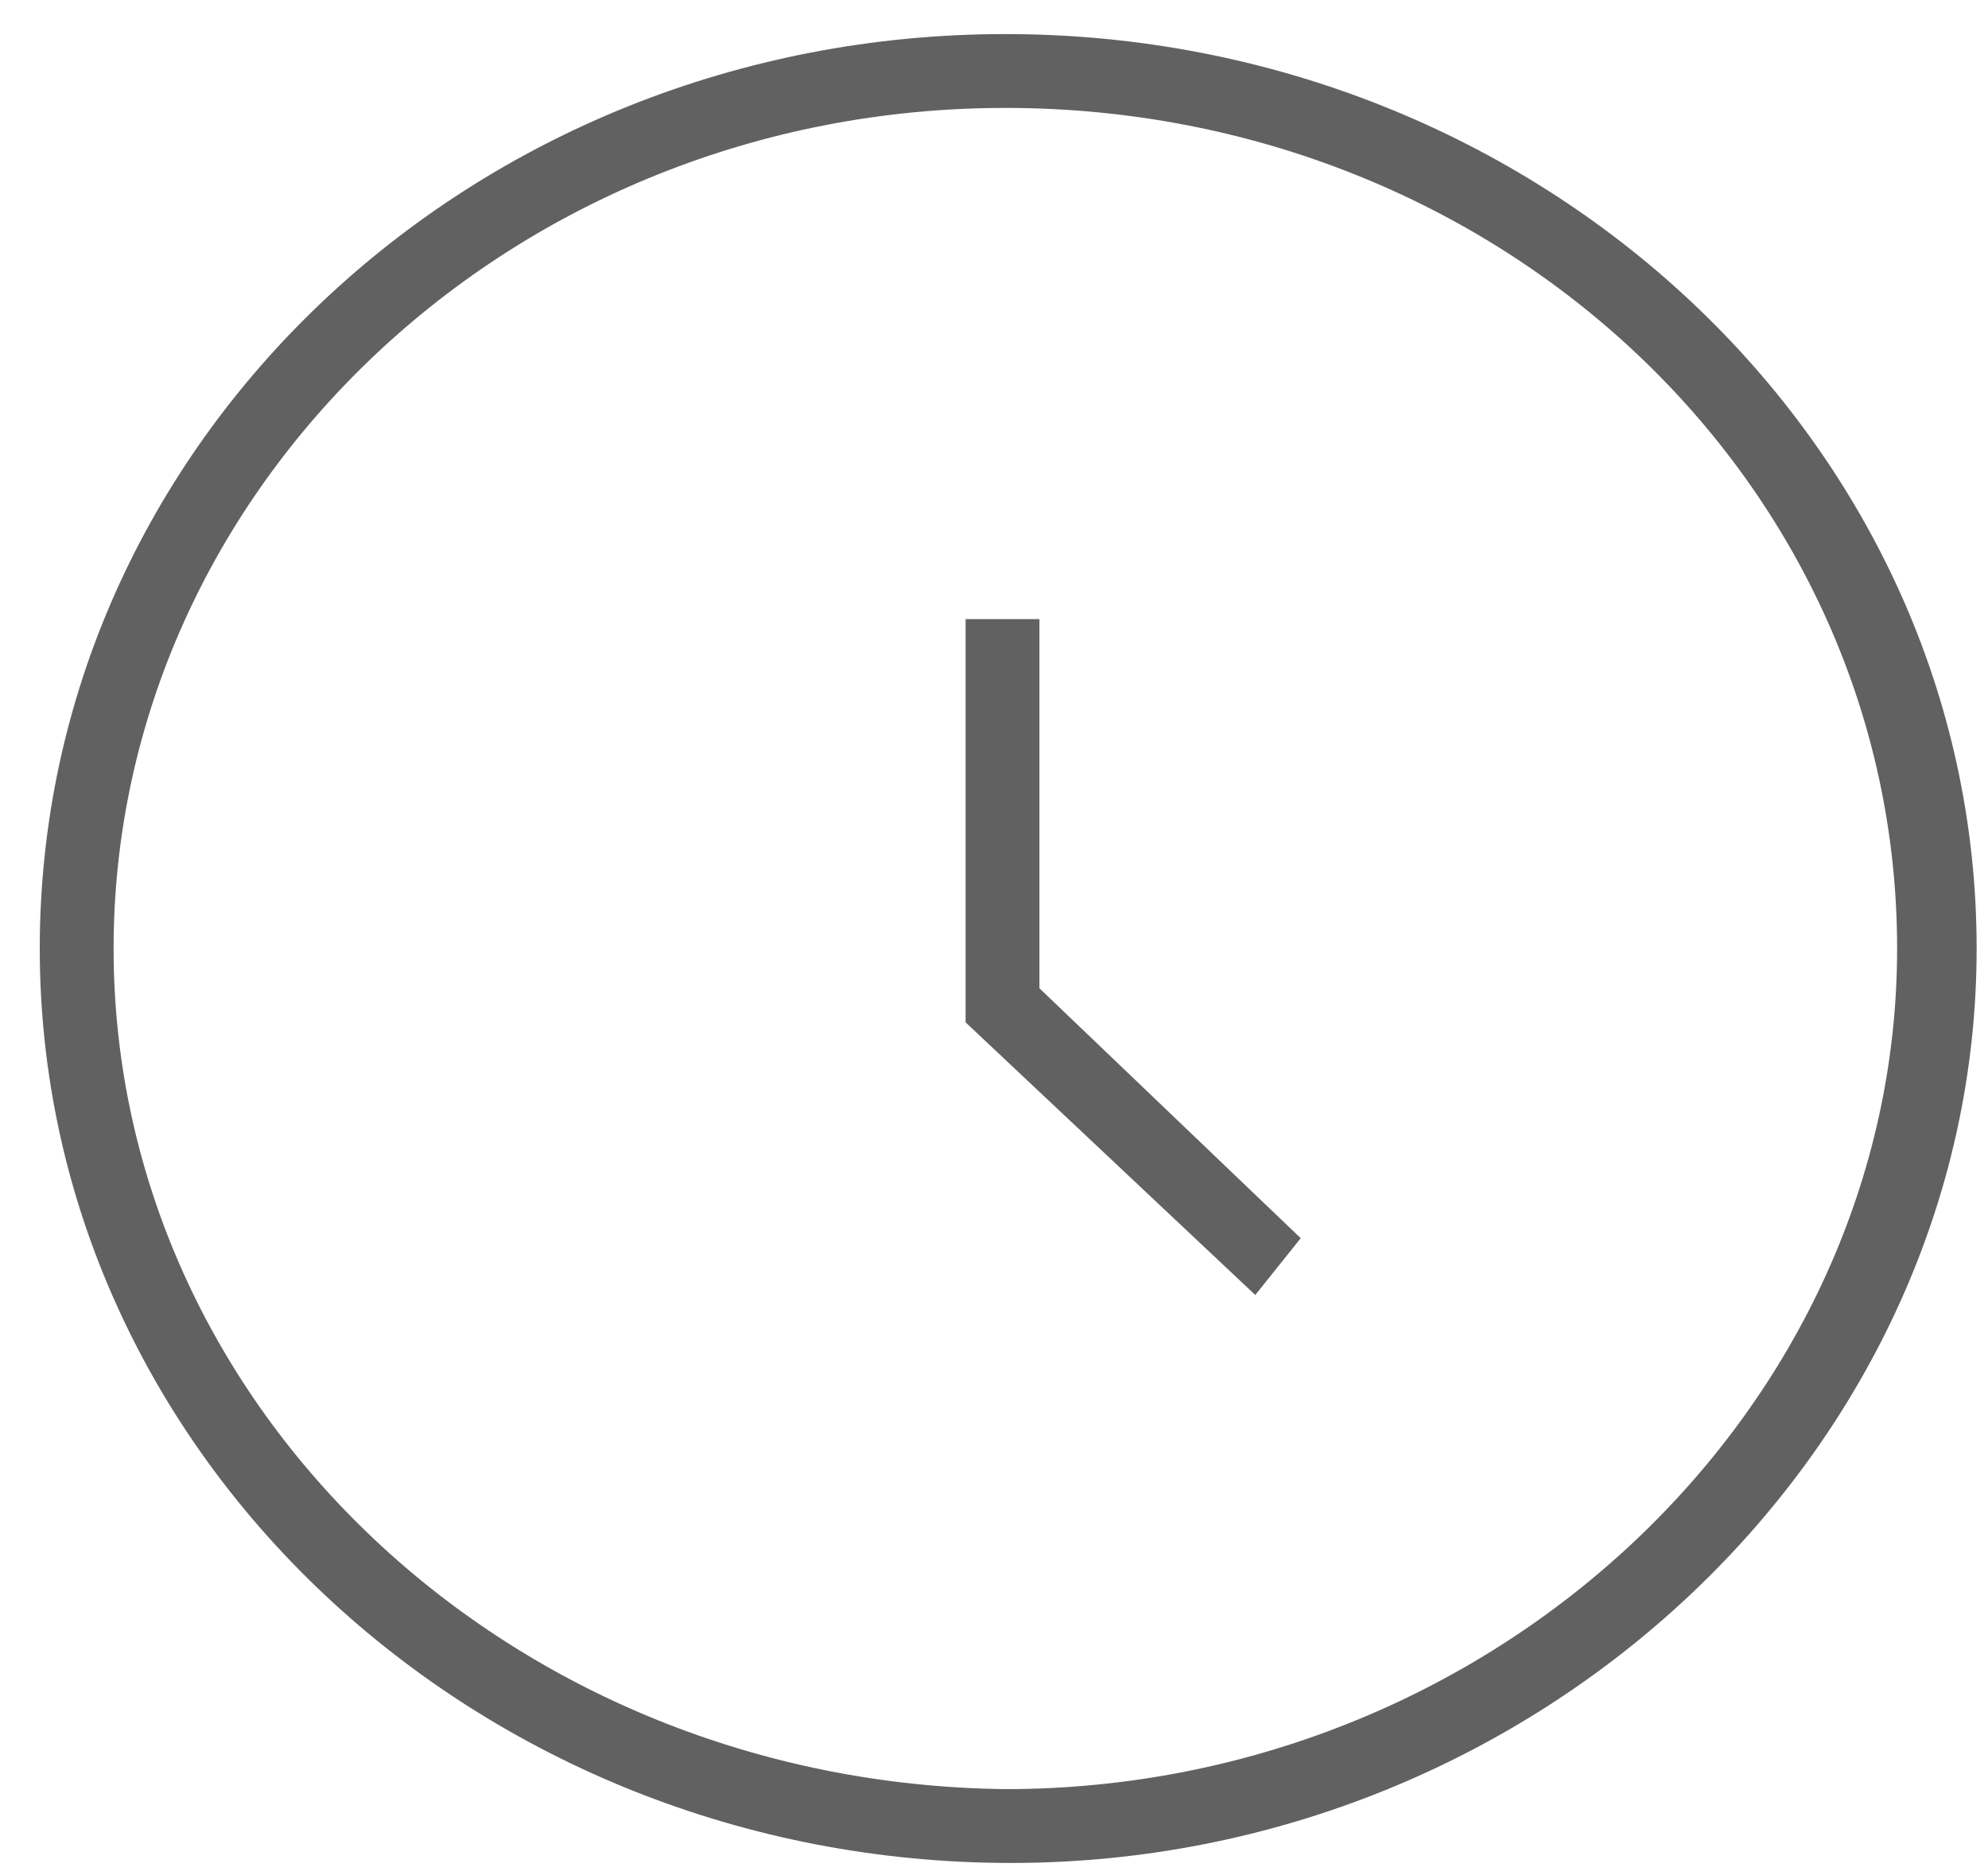
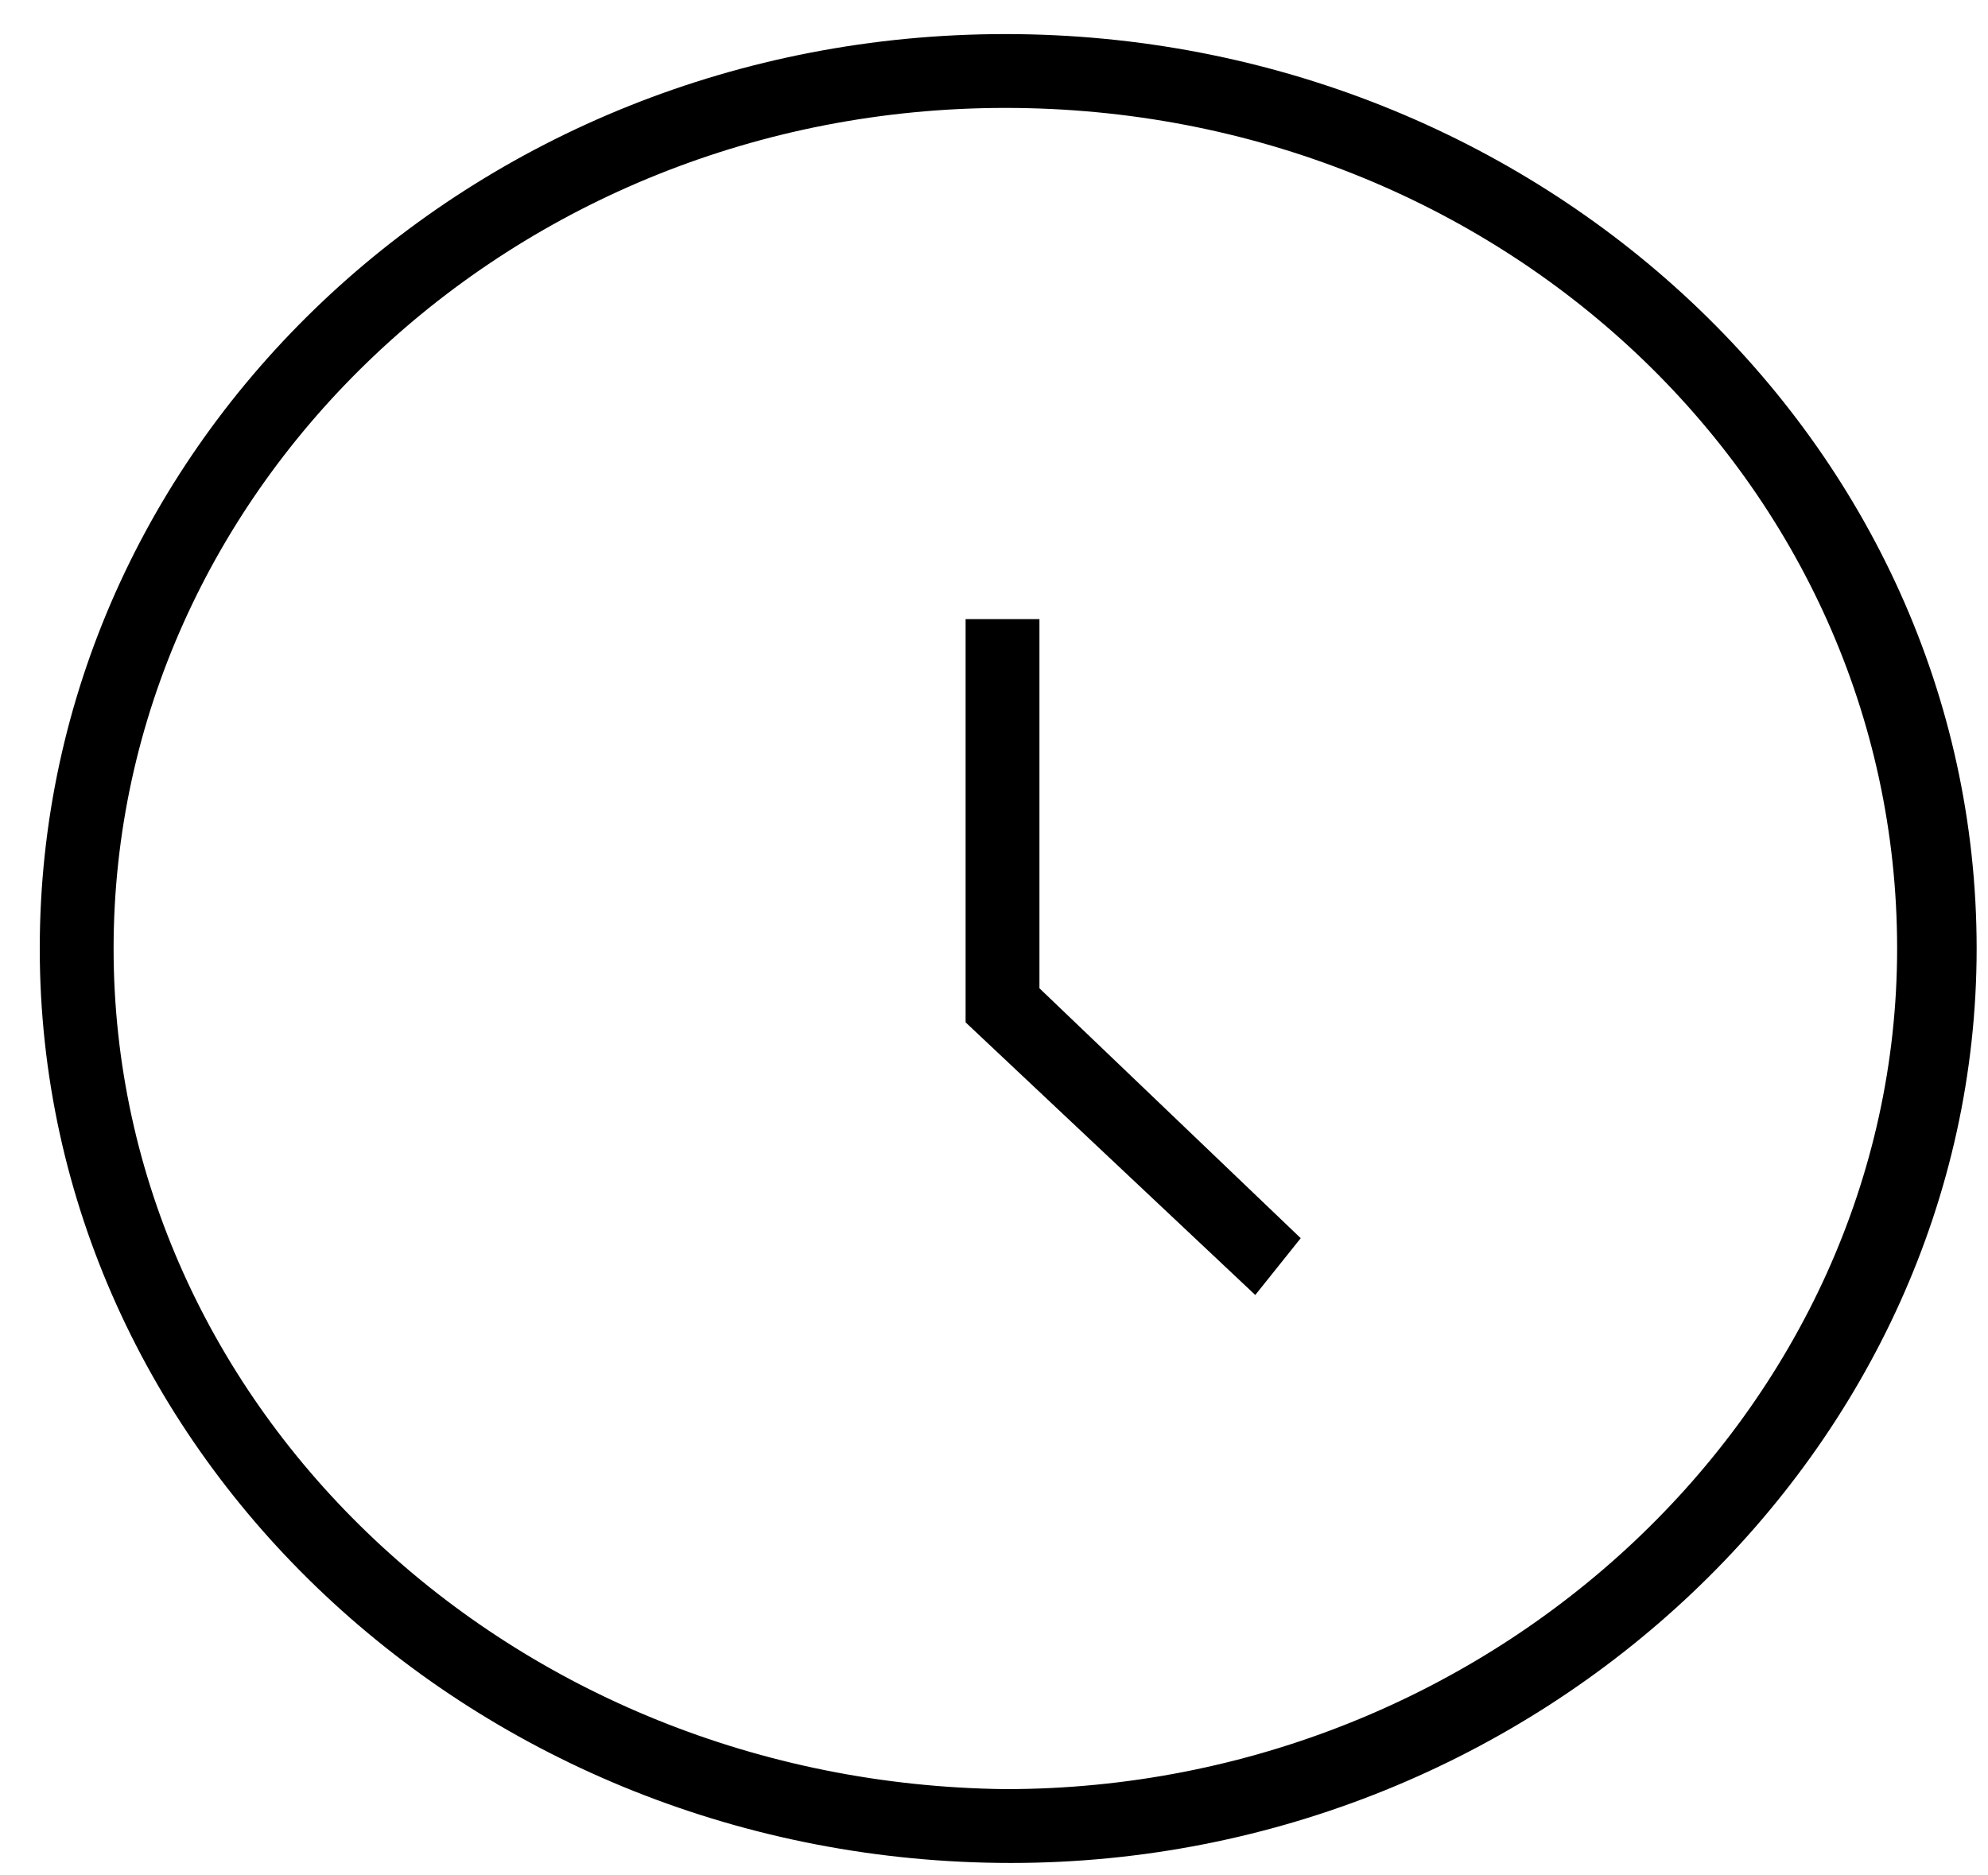
- <svg xmlns="http://www.w3.org/2000/svg" viewBox="0 0 35 33">
-   <path d="M22.1 22.8L17 18v-7.1h1.3v6.5l4.6 4.4-.8 1zm12.7-6.1C34.8 7.8 27.1.6 17.7.6 8.3.6.7 7.8.7 16.7s7.7 16.1 17.1 16.1c9.3 0 17-7.3 17-16.1zm-1.4 0c0 8.1-7.1 14.8-15.7 14.8C9 31.4 2 24.8 2 16.7S9 1.9 17.7 1.9s15.7 6.6 15.7 14.8z" fill="#616161" />
+ <svg viewBox="0 0 35 33">
+   <path d="M22.1 22.8L17 18v-7.1h1.3v6.5l4.6 4.4-.8 1zm12.7-6.1C34.8 7.8 27.1.6 17.7.6 8.3.6.7 7.8.7 16.7s7.7 16.1 17.1 16.1c9.3 0 17-7.3 17-16.1zm-1.4 0c0 8.1-7.1 14.8-15.7 14.8C9 31.4 2 24.8 2 16.7S9 1.9 17.7 1.9s15.7 6.6 15.7 14.8z" />
</svg>
